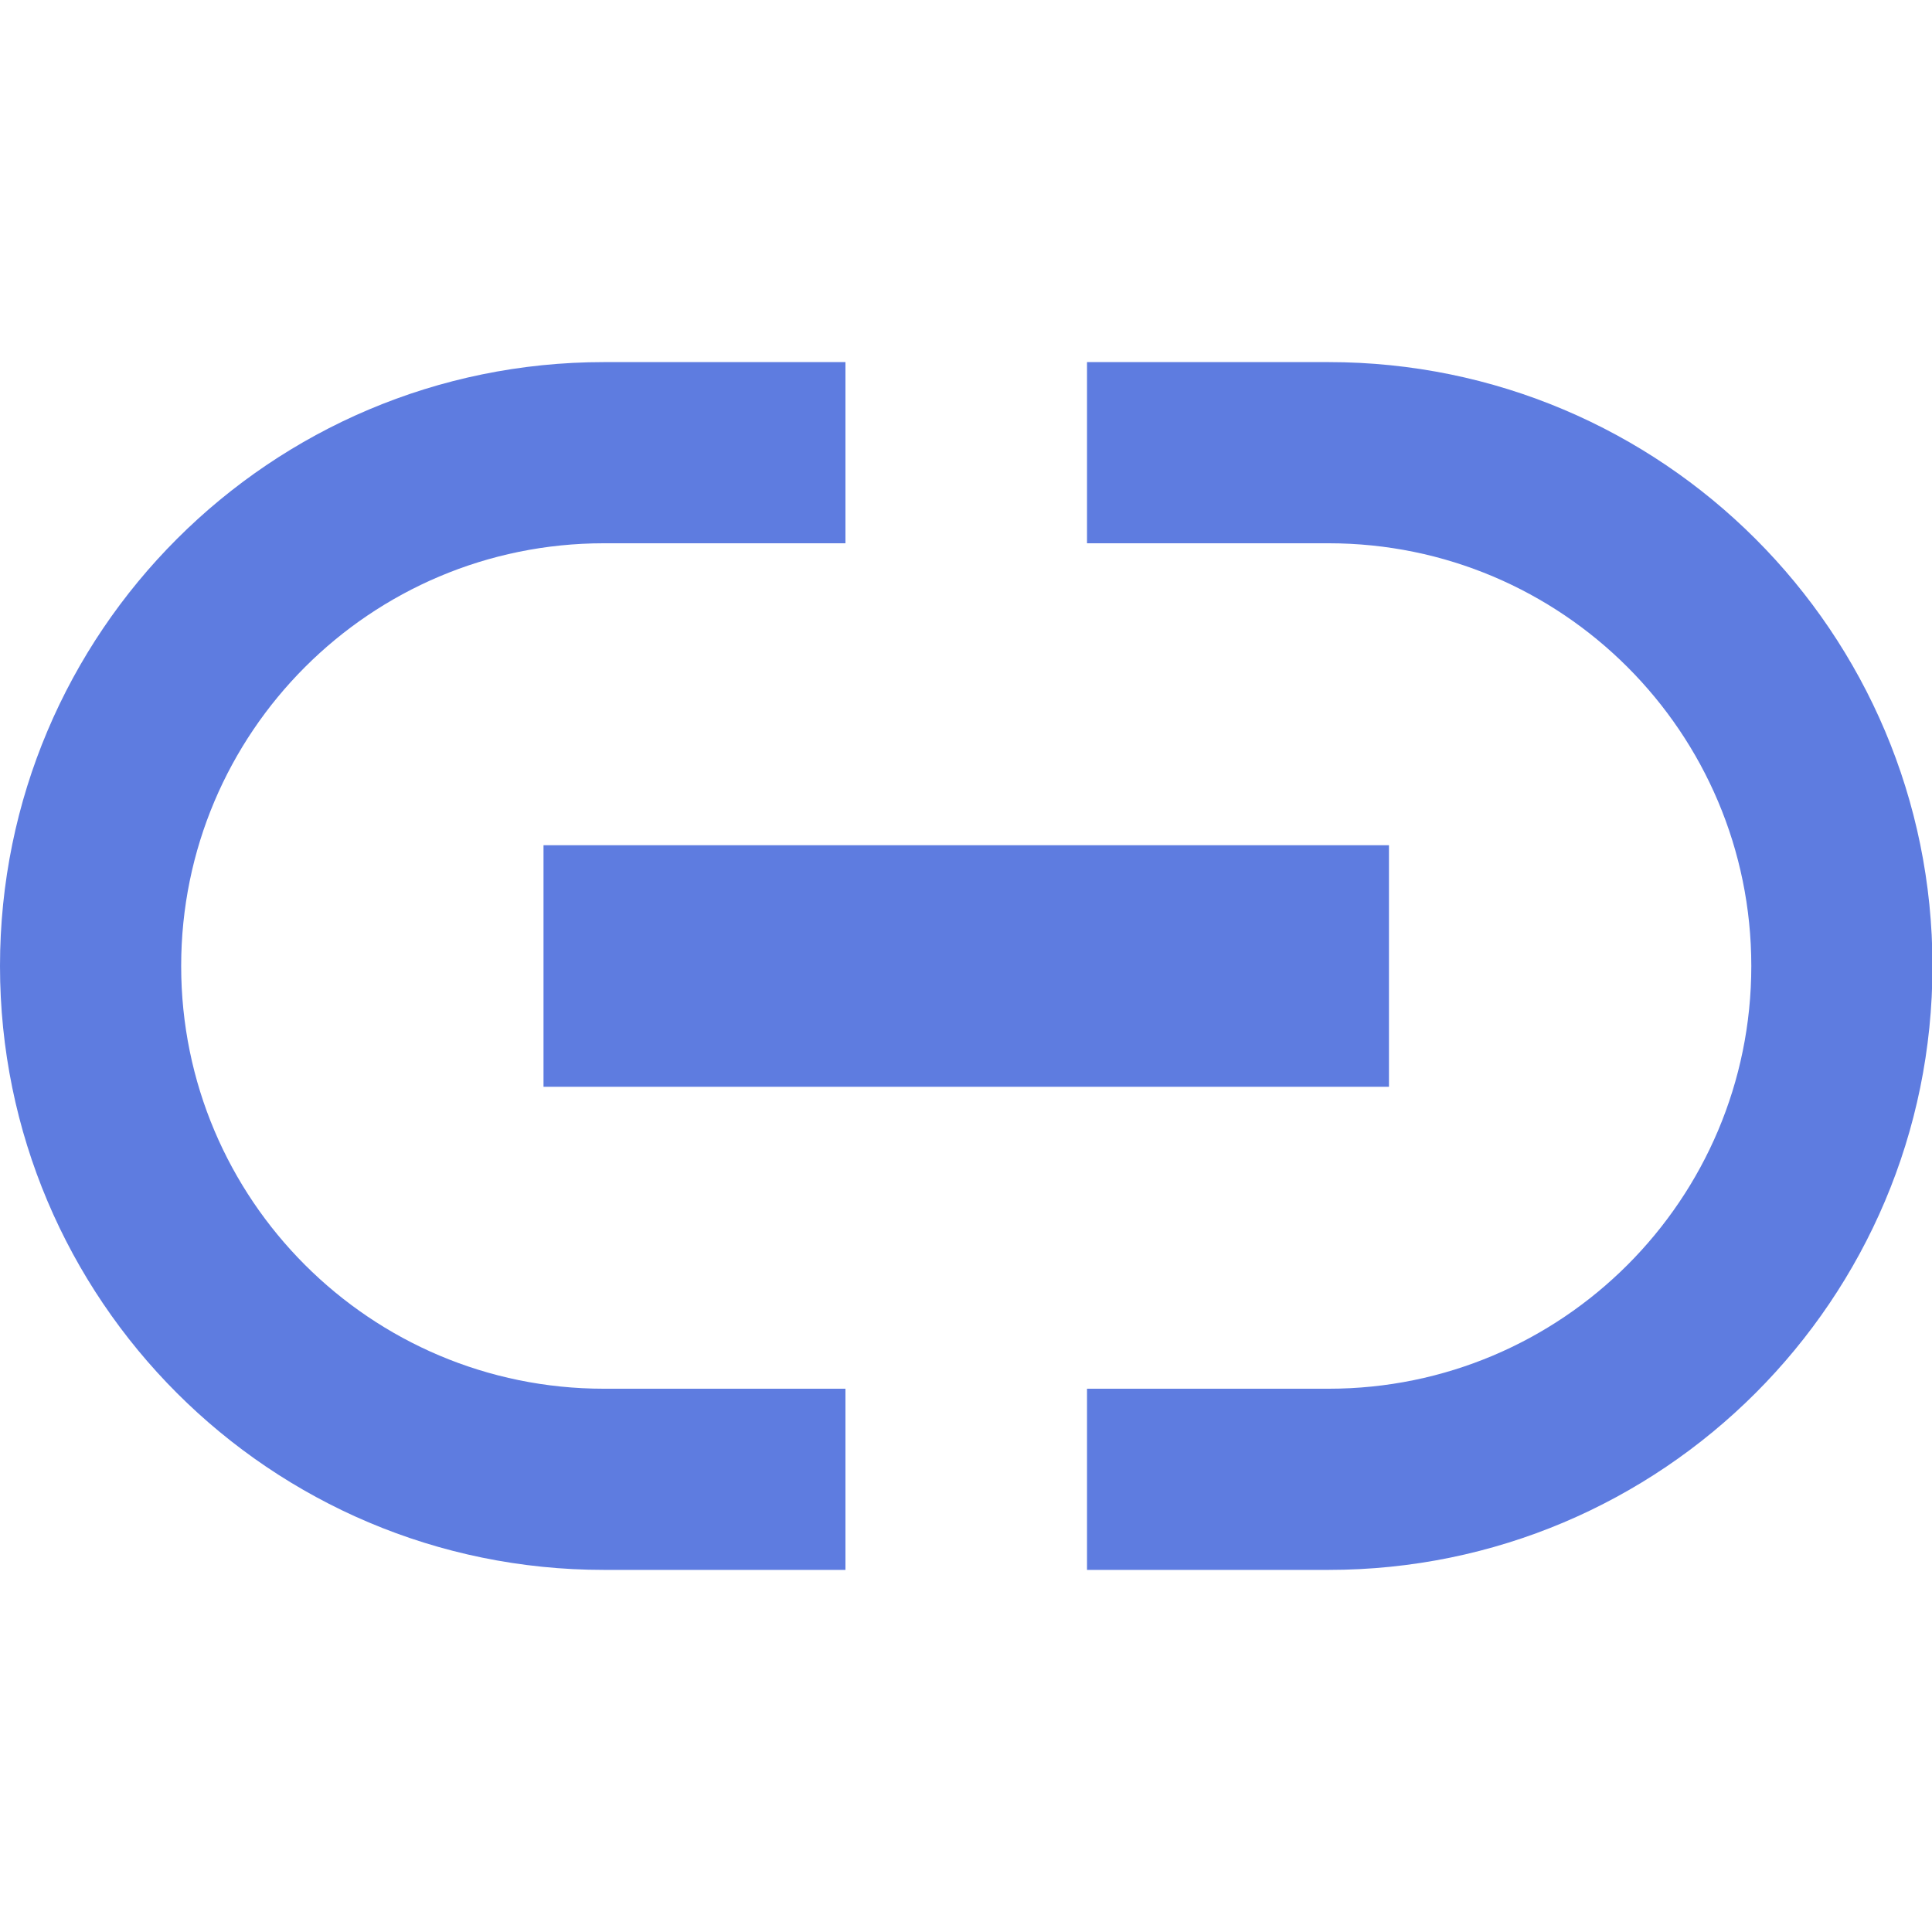
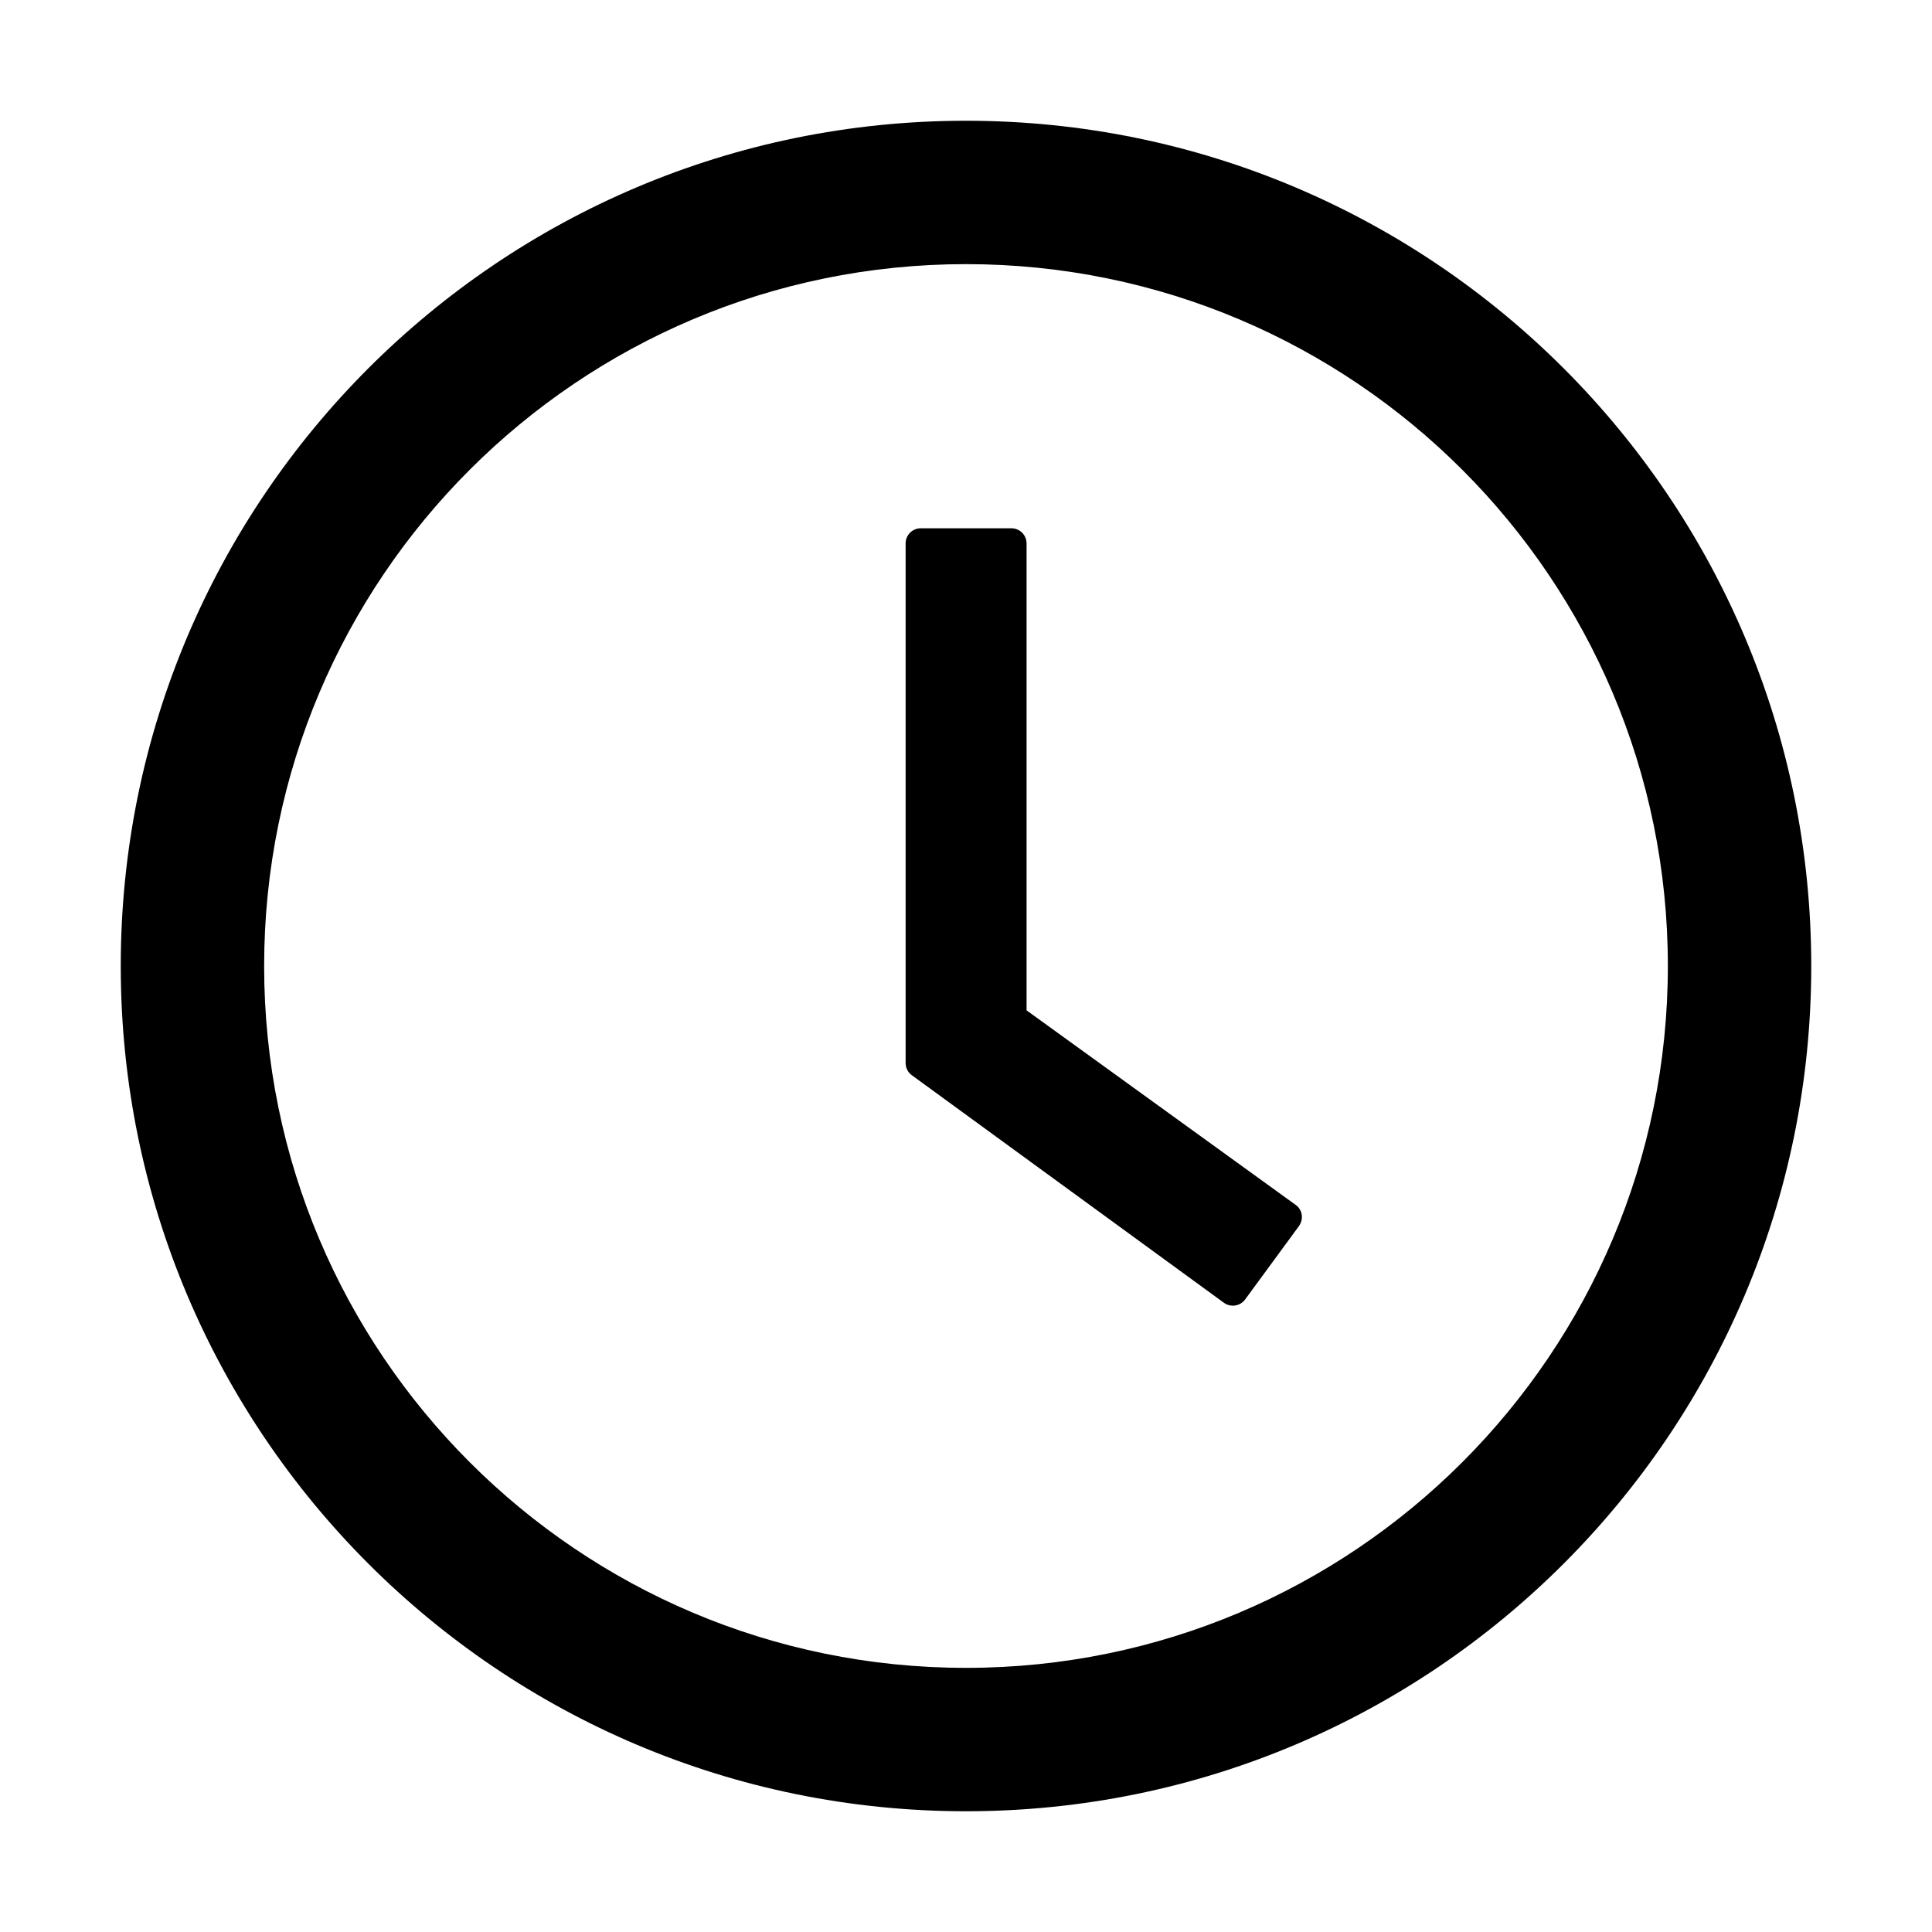
- <svg xmlns="http://www.w3.org/2000/svg" t="1752528247020" class="icon" viewBox="0 0 1638 1024" version="1.1" p-id="80768" width="200" height="200">
-   <path d="M716.8 0v153.6H512a358.4 358.4 0 0 0 0 716.8h204.8V1024H512A512 512 0 1 1 512 0h204.8z m204.8 0h204.8a512 512 0 0 1 0 1024H921.6V870.4h204.8a358.4 358.4 0 0 0 0-716.8H921.6V0z" fill="#5E7CE0" p-id="80769" />
-   <path d="M460.8 409.6h716.8v204.8h-716.8z" fill="#5E7CE0" p-id="80770" />
+ <svg id="icon-add-2" viewBox="0 0 1024 1024">
+   <path d="M512 64C264.6 64 64 264.6 64 512s200.6 448 448 448 448-200.6 448-448S759.4 64 512 64z m0 820c-205.4 0-372-166.6-372-372s166.6-372 372-372 372 166.6 372 372-166.6 372-372 372z" />
+   <path d="M686.7 638.6L544.1 535.5V288c0-4.4-3.6-8-8-8H488c-4.4 0-8 3.6-8 8v275.4c0 2.6 1.2 5 3.3 6.5l165.4 120.6c3.6 2.6 8.6 1.8 11.2-1.7l28.6-39c2.6-3.7 1.8-8.7-1.8-11.2z" />
</svg>
